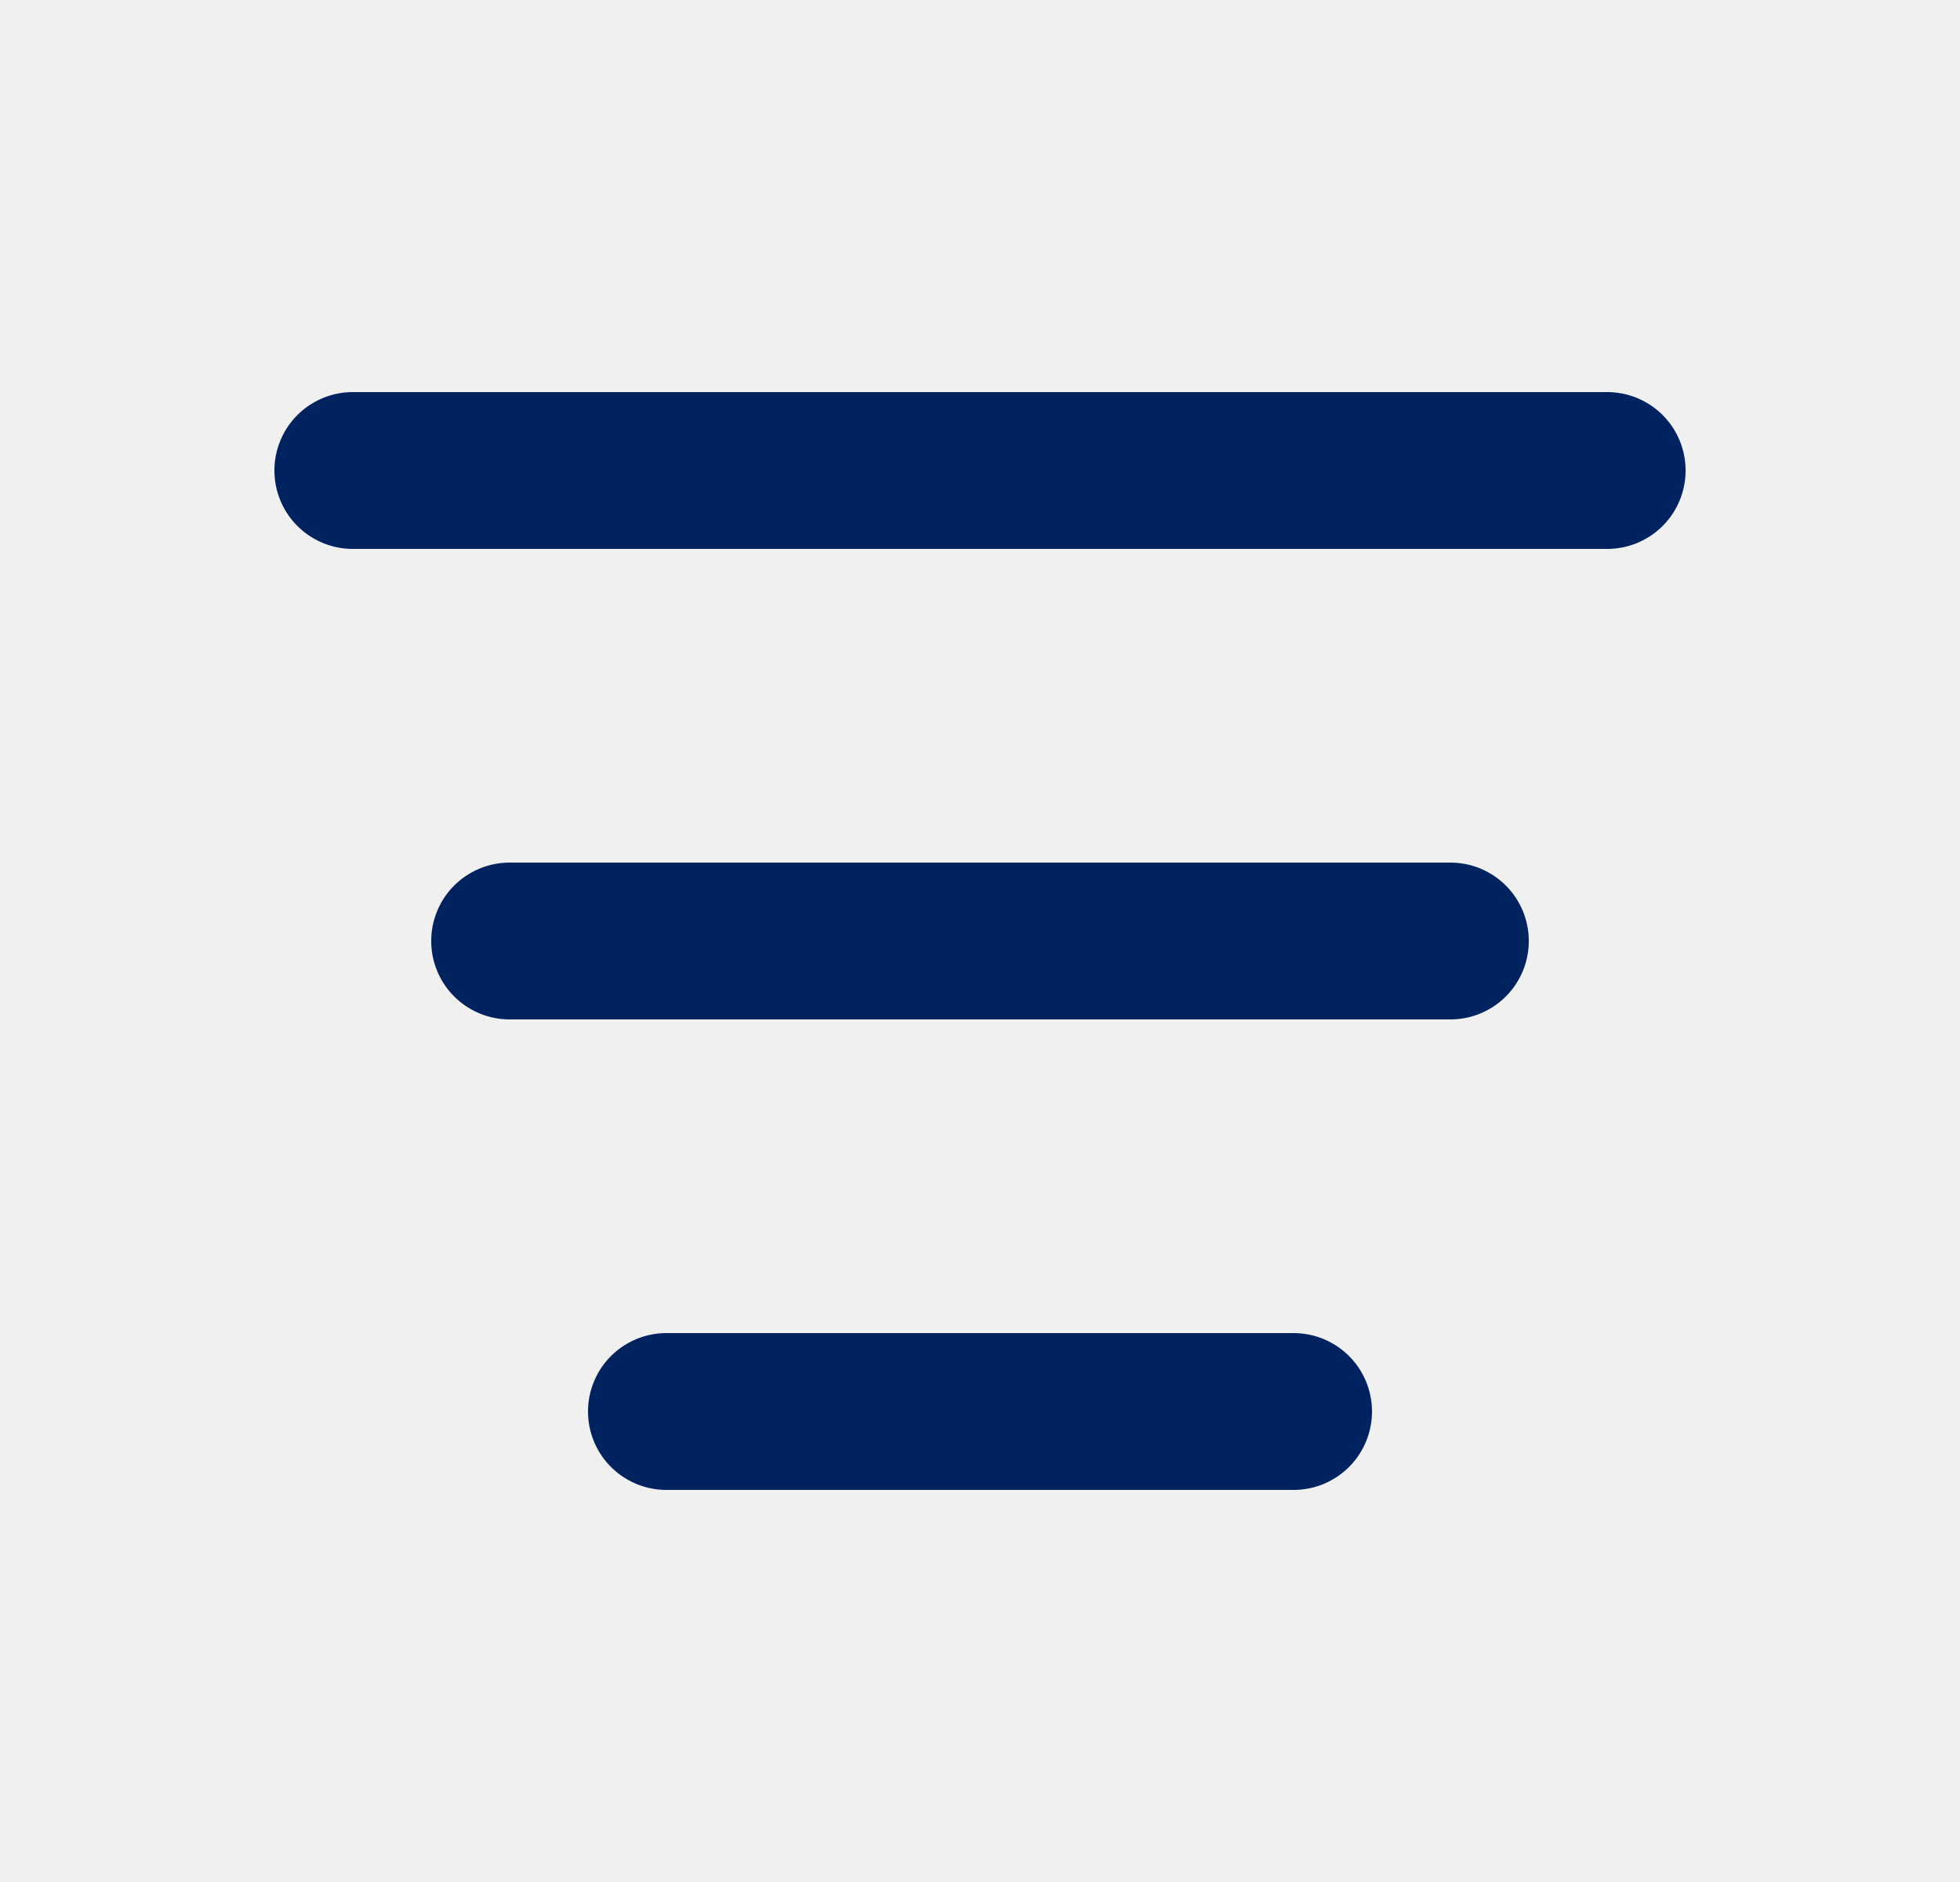
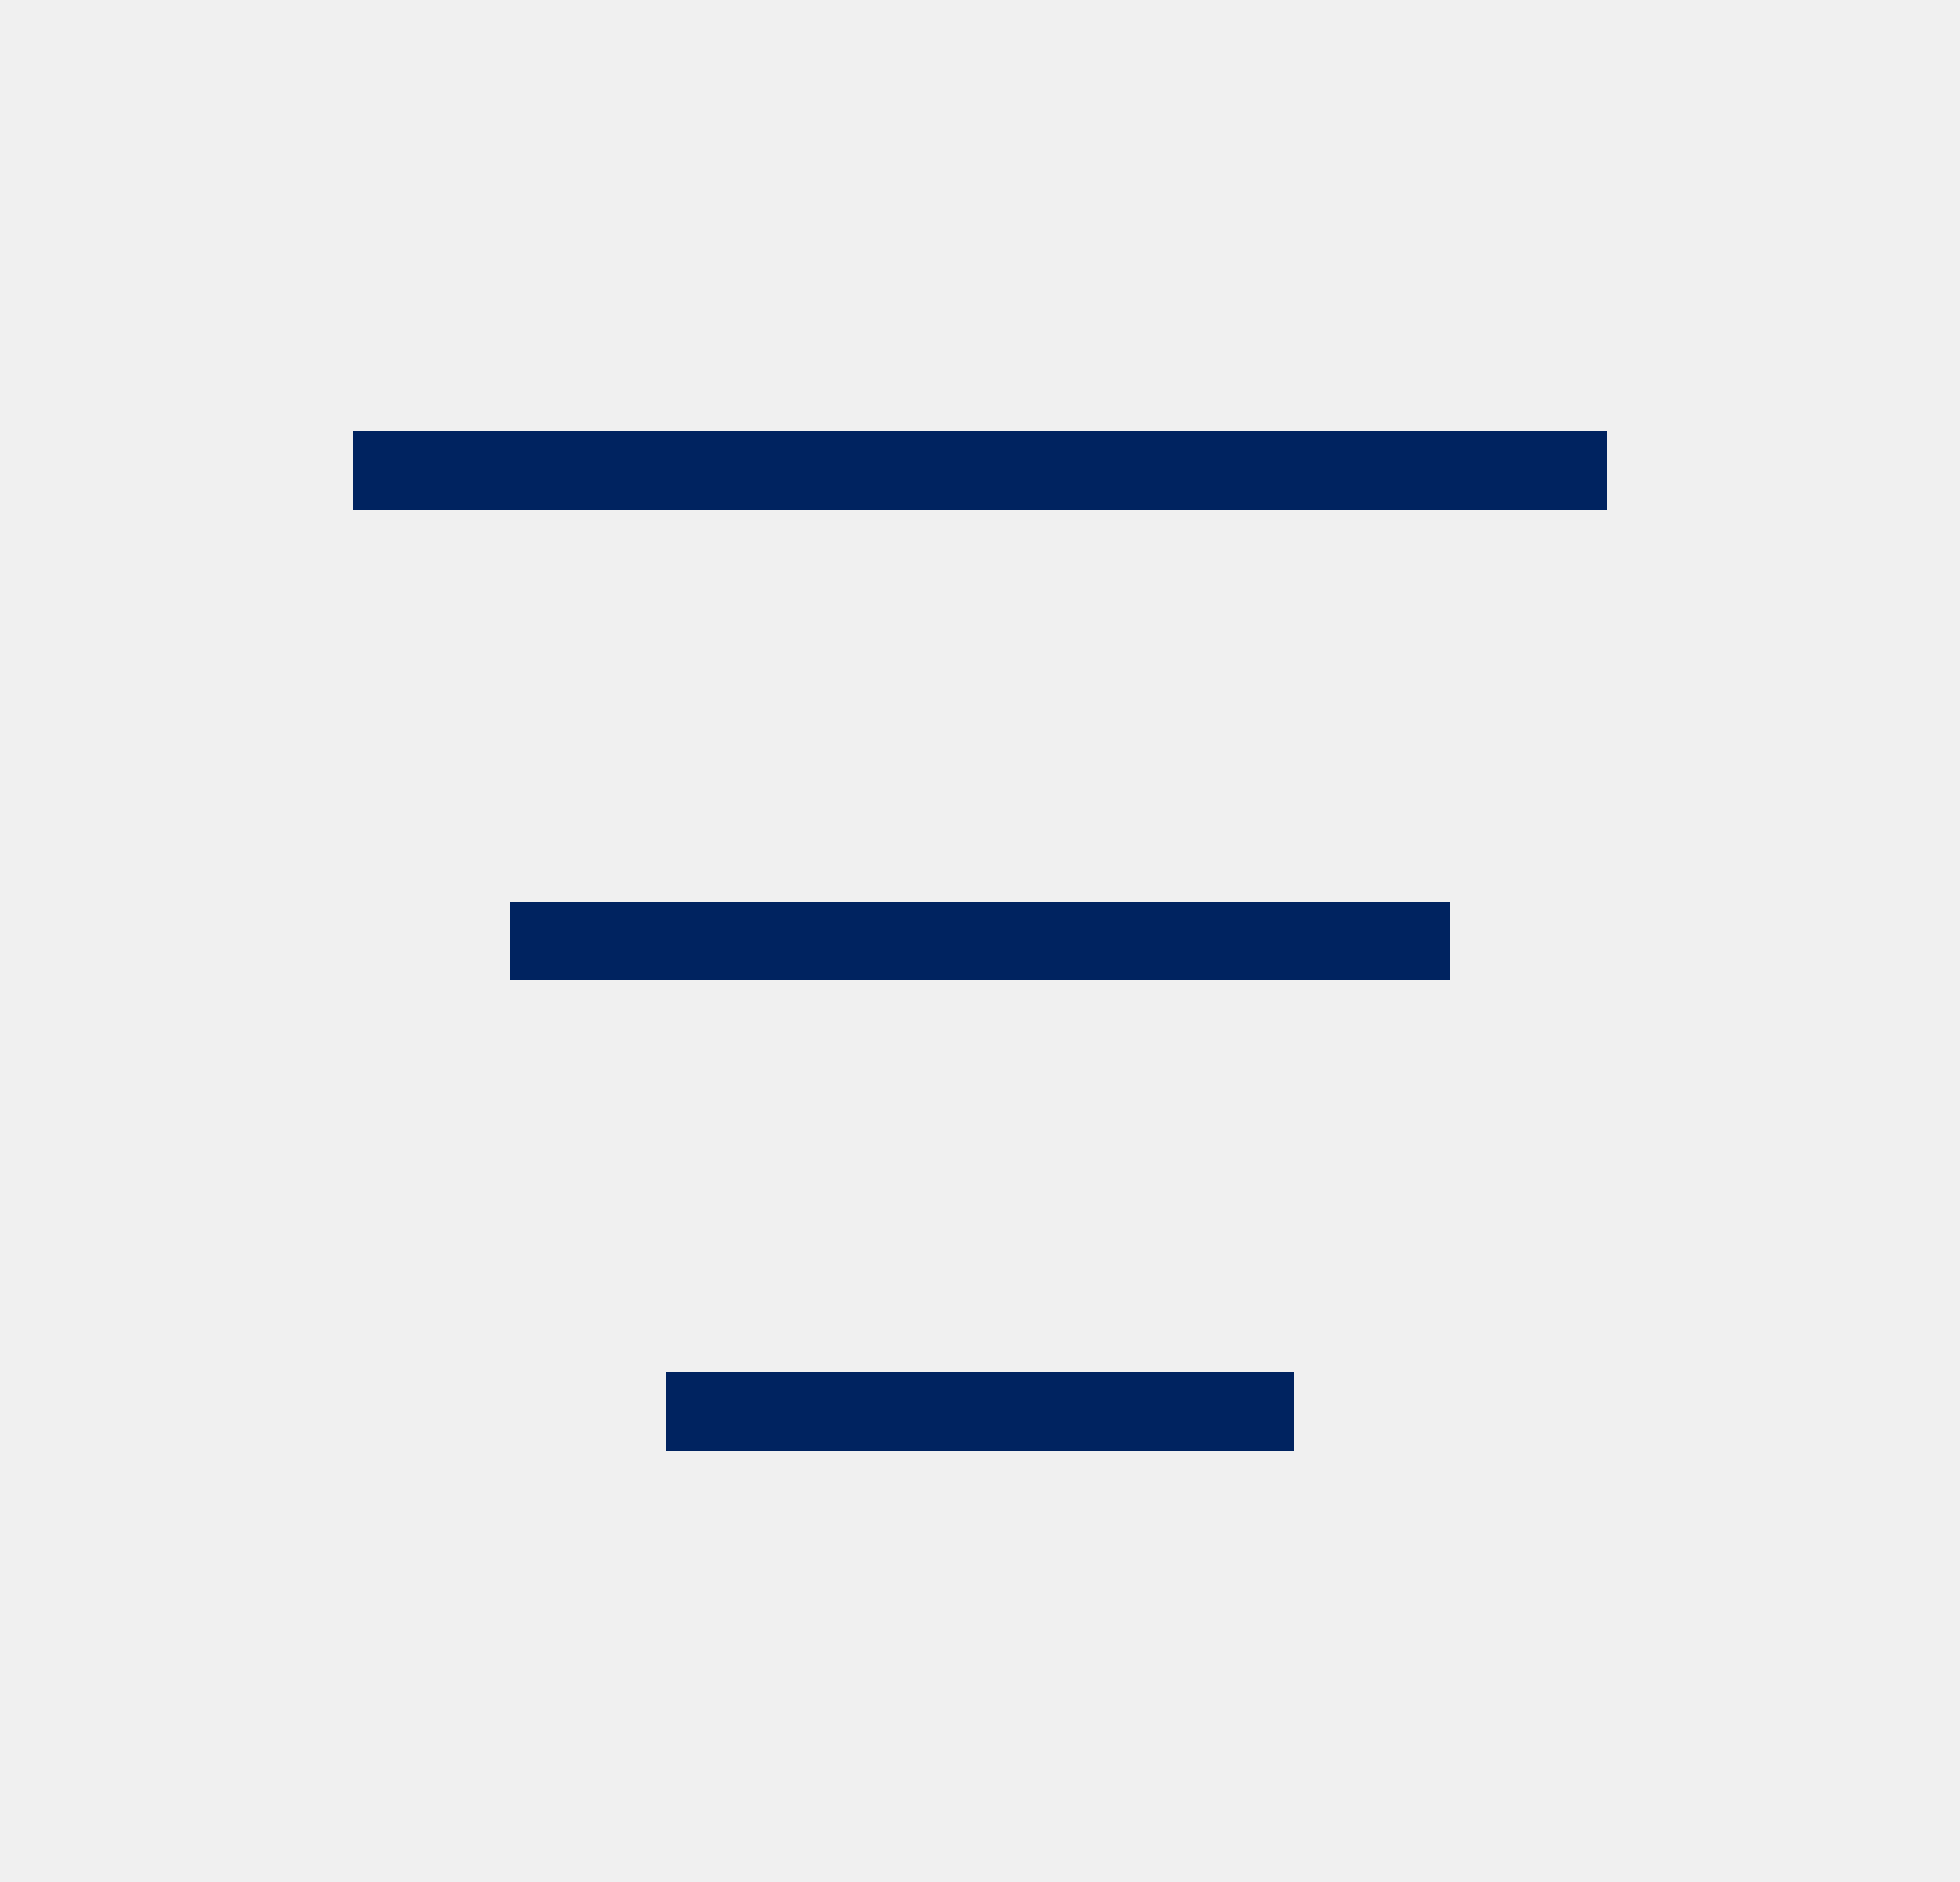
<svg xmlns="http://www.w3.org/2000/svg" width="25" height="24" viewBox="0 0 25 24" fill="none">
  <g clip-path="url(#clip0_3312_13181)">
-     <path d="M4.5 6H20.5" stroke="#002360" stroke-width="2" stroke-linecap="round" stroke-linejoin="round" />
-     <path d="M6.5 12H18.5" stroke="#002360" stroke-width="2" stroke-linecap="round" stroke-linejoin="round" />
-     <path d="M8.5 18H16.5" stroke="#002360" stroke-width="2" stroke-linecap="round" stroke-linejoin="round" />
+     <path d="M4.5 6H20.5" stroke="#002360" strokeWidth="2" strokeLinecap="round" strokeLinejoin="round" />
+     <path d="M6.5 12H18.5" stroke="#002360" strokeWidth="2" strokeLinecap="round" strokeLinejoin="round" />
+     <path d="M8.5 18H16.5" stroke="#002360" strokeWidth="2" strokeLinecap="round" strokeLinejoin="round" />
  </g>
  <defs>
    <clipPath id="clip0_3312_13181">
      <rect width="24" height="24" fill="white" transform="translate(0.5)" />
    </clipPath>
  </defs>
</svg>
